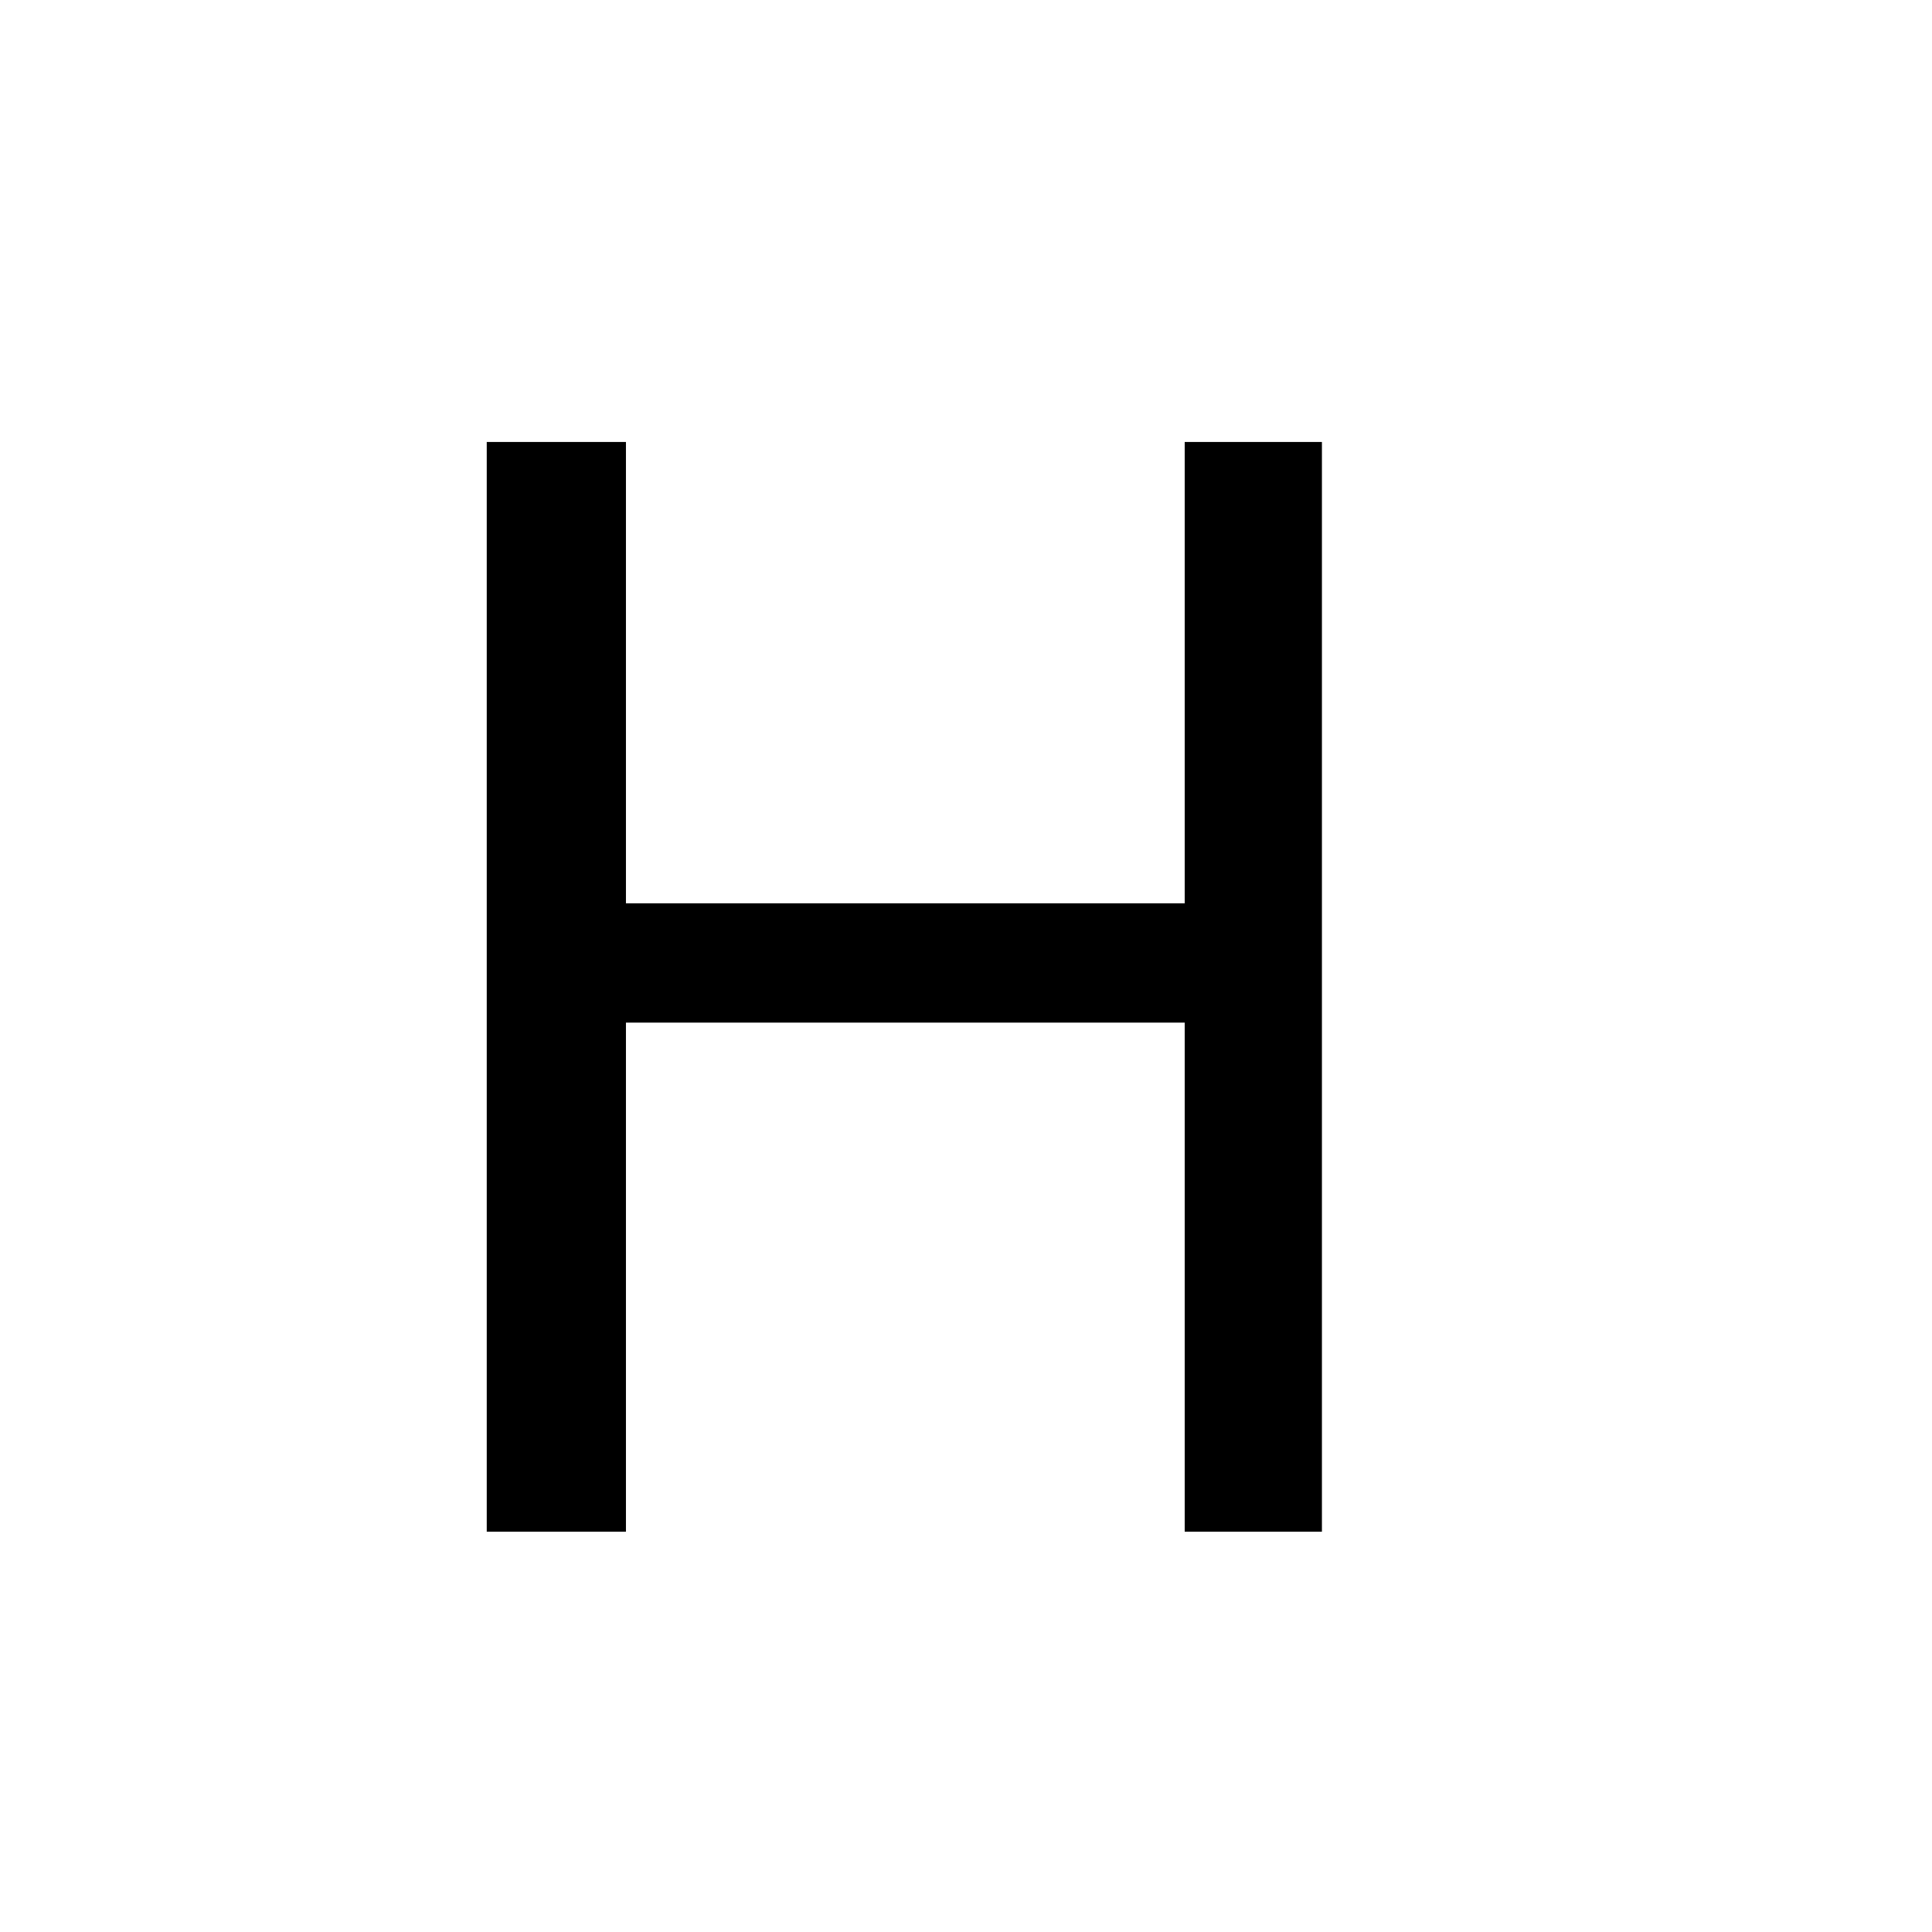
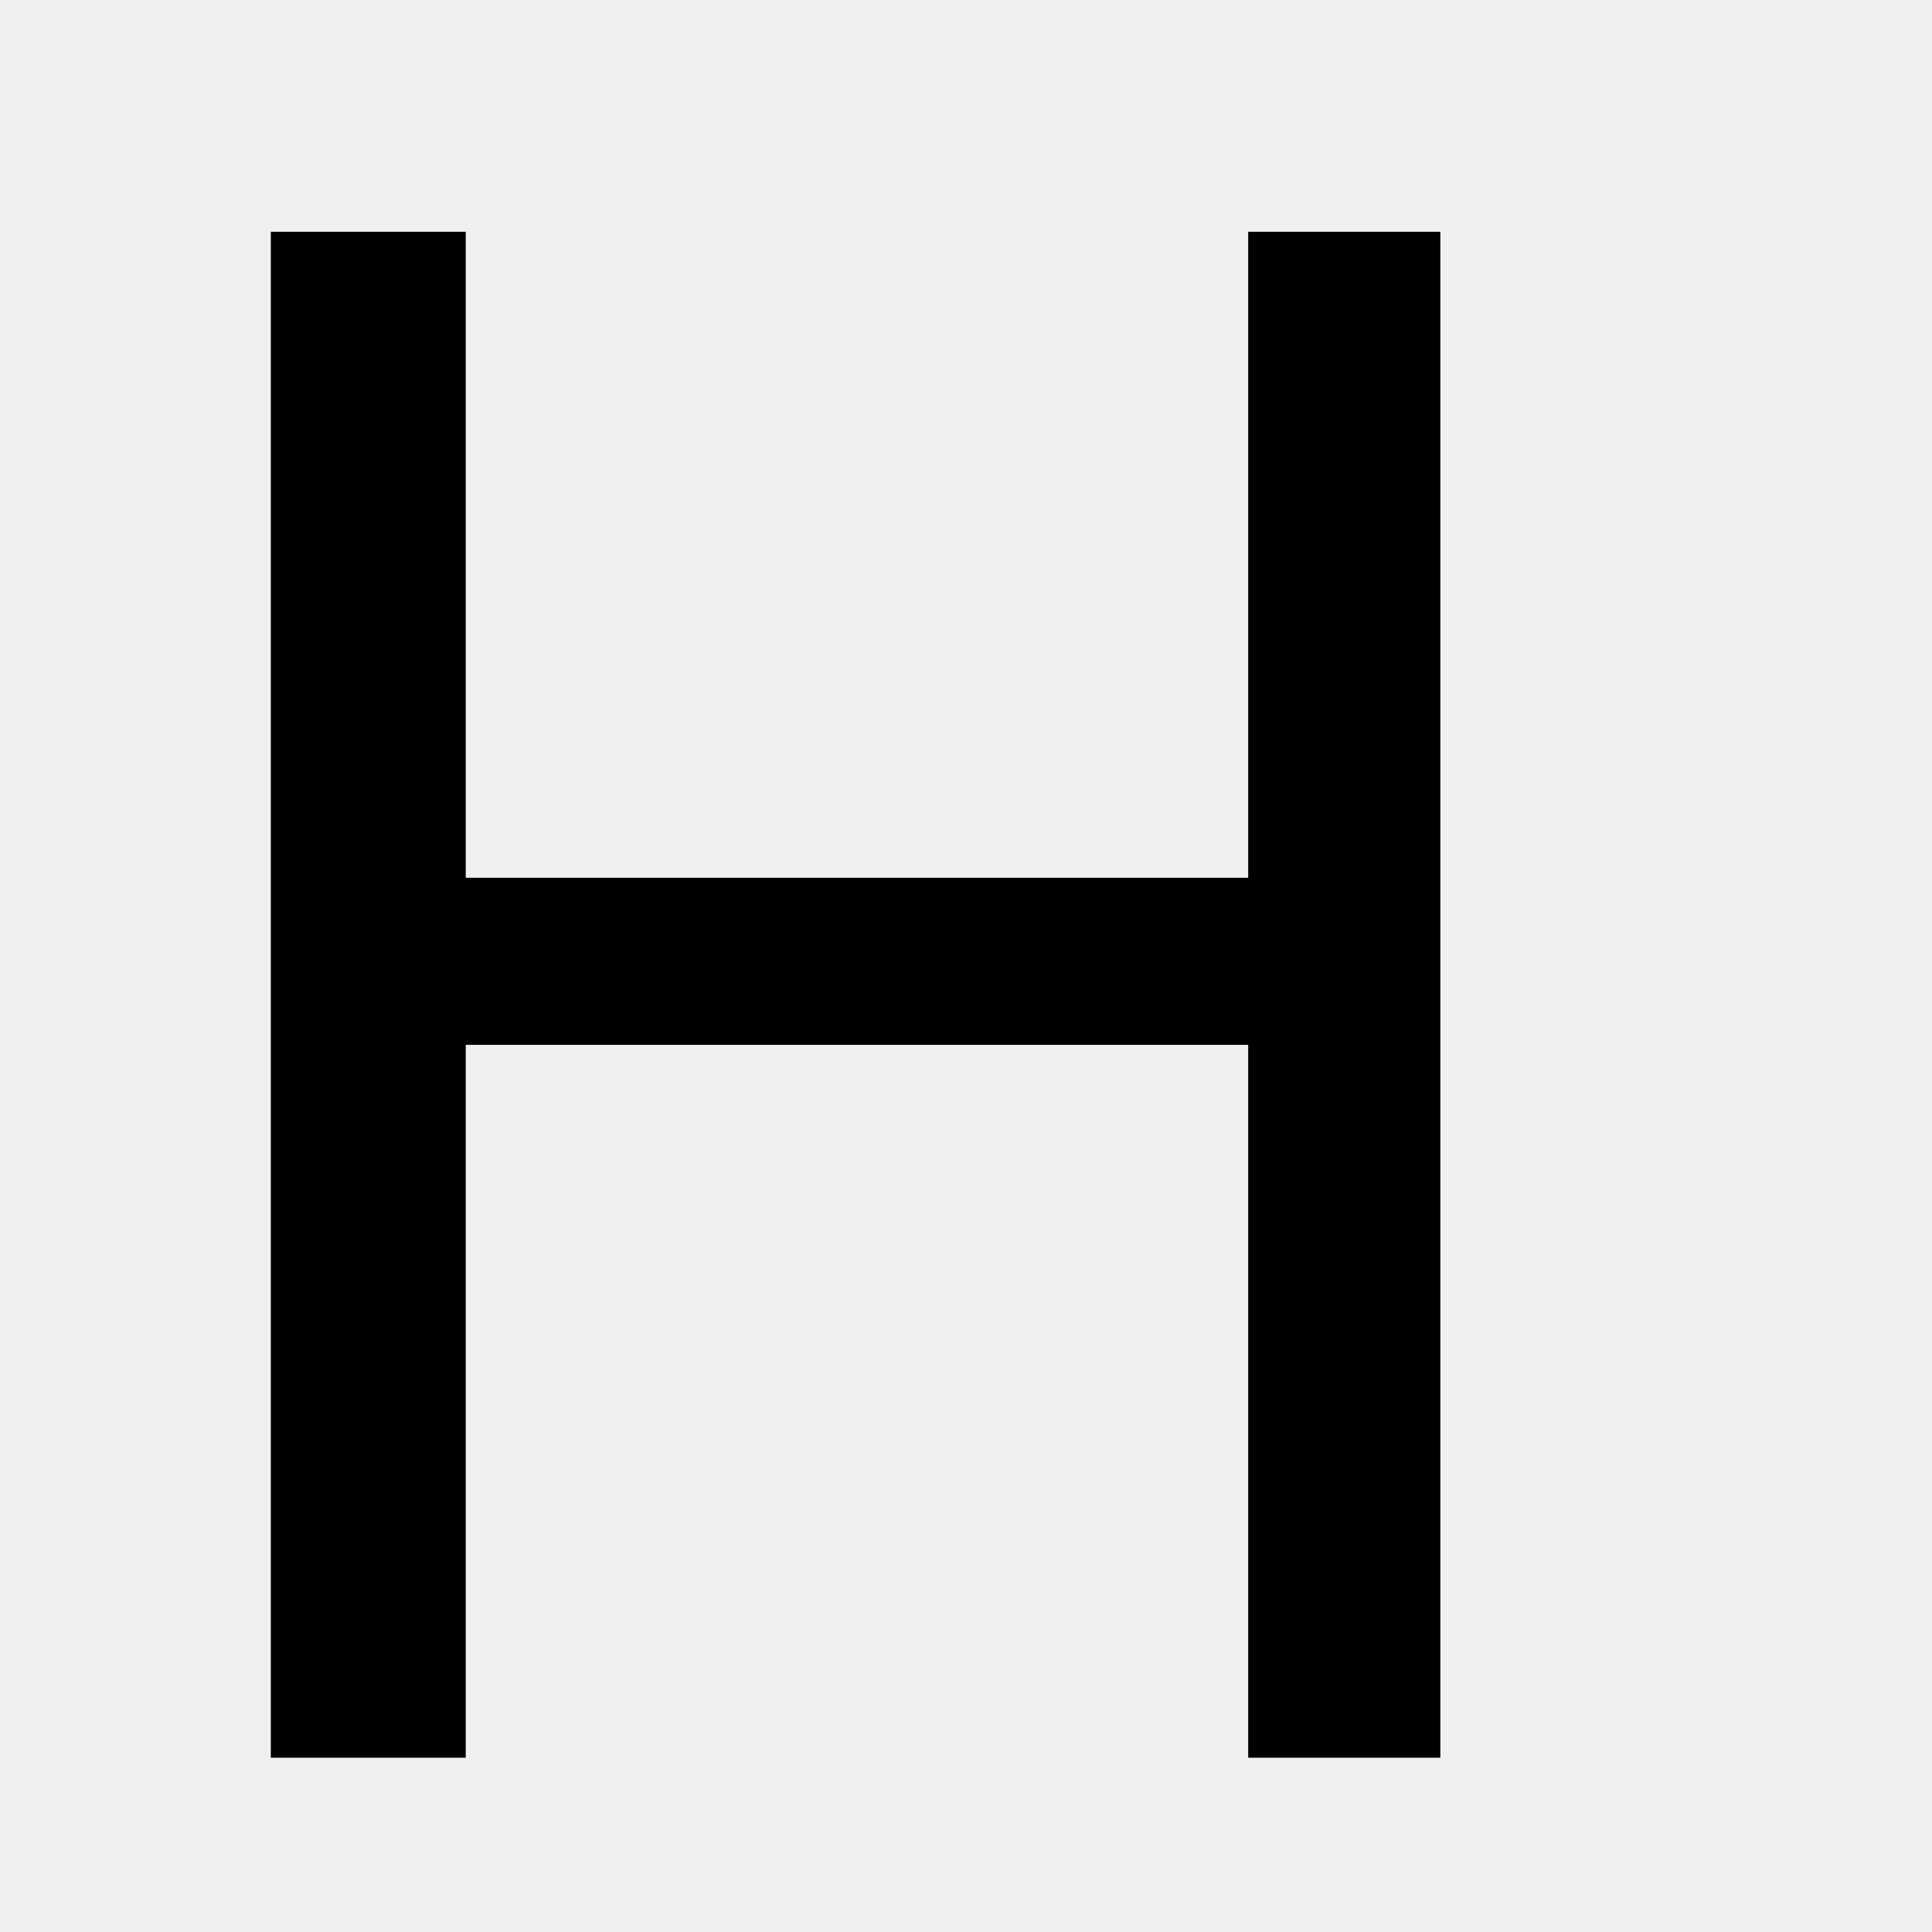
- <svg xmlns="http://www.w3.org/2000/svg" width="100%" height="100%" viewBox="0 0 50 50" version="1.1" xml:space="preserve" style="fill-rule:evenodd;clip-rule:evenodd;stroke-linejoin:round;stroke-miterlimit:1.414;">
-   <rect x="-8.079" y="-1.919" width="61.781" height="54.61" style="fill:white;" />
-   <g transform="matrix(3.2936,0,0,3.2936,-76.8449,-51.256)">
-     <text x="25.999px" y="27.597px" style="font-family:'FrederickatheGreat', 'Fredericka the Great';font-size:12px;">H</text>
+ <svg xmlns="http://www.w3.org/2000/svg" width="100%" height="100%" viewBox="0 0 1000 1000" version="1.1" xml:space="preserve" style="fill-rule:evenodd;clip-rule:evenodd;stroke-linejoin:round;stroke-miterlimit:1.414;">
+   <g transform="matrix(92.2423,0,0,92.2423,-49055.6,-51550.5)">
+     <text x="532.176px" y="568.724px" style="font-family:'FrederickatheGreat', 'Fredericka the Great';font-size:12px;">H</text>
  </g>
</svg>
